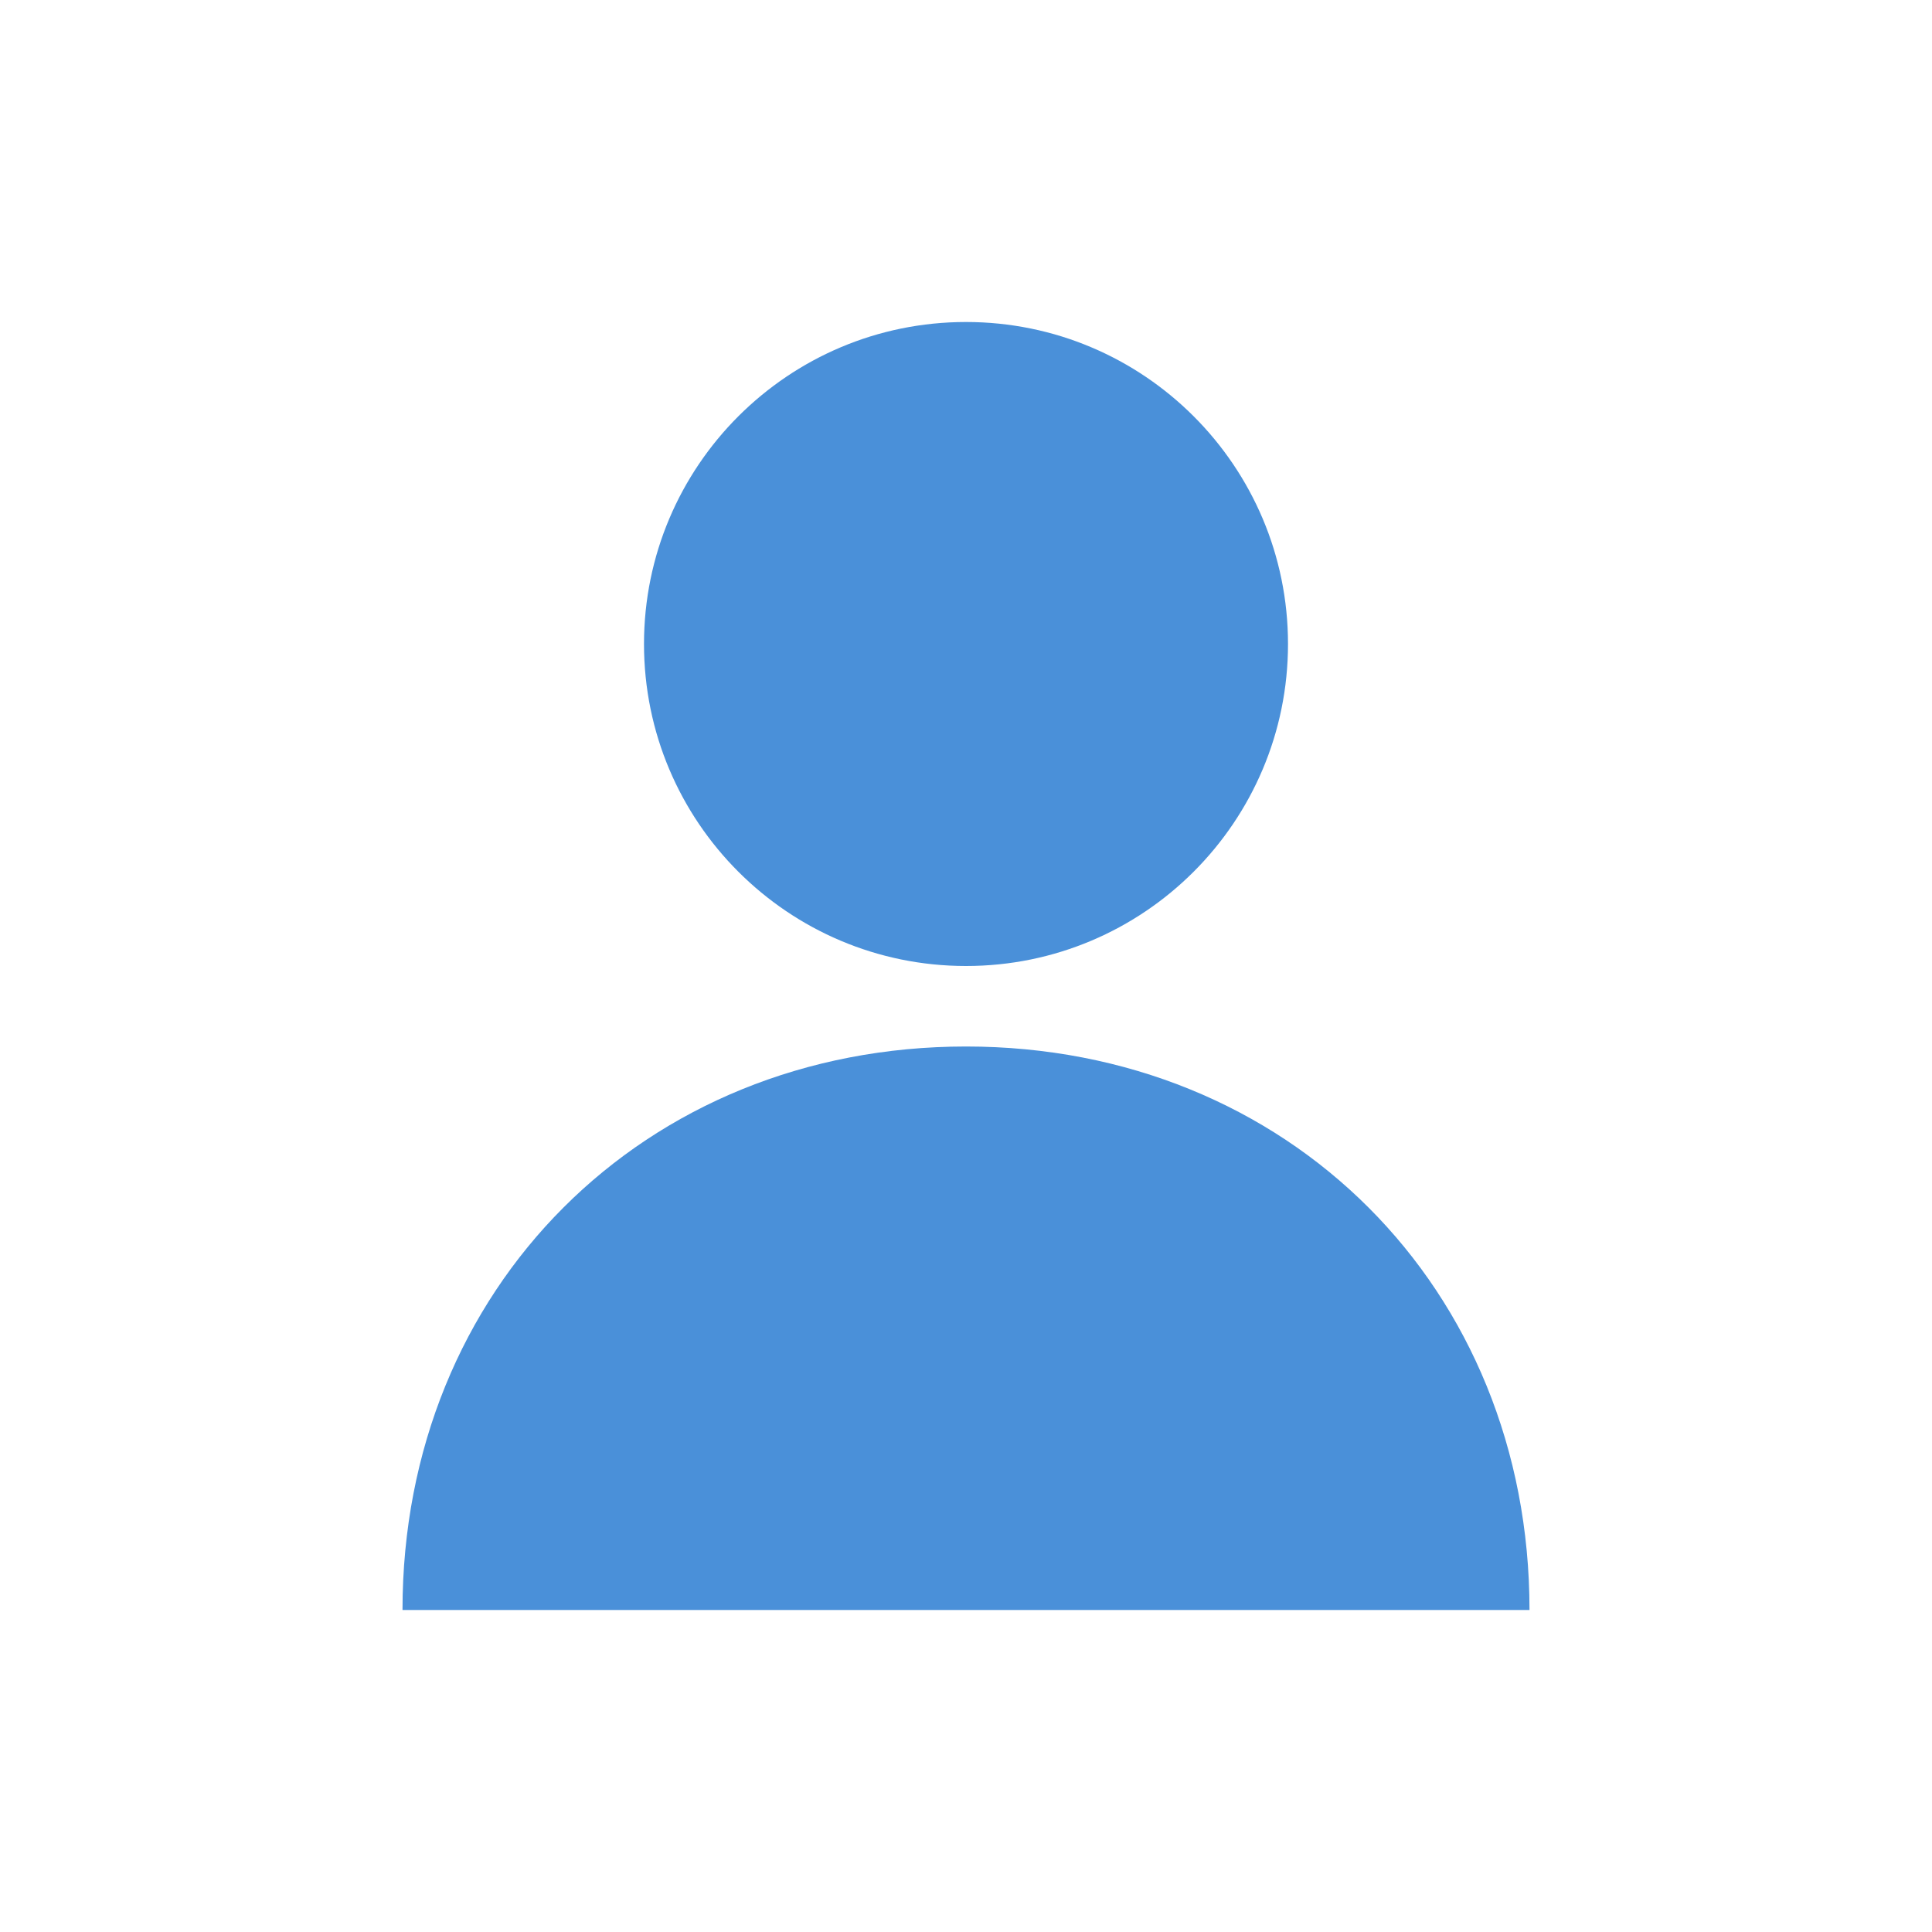
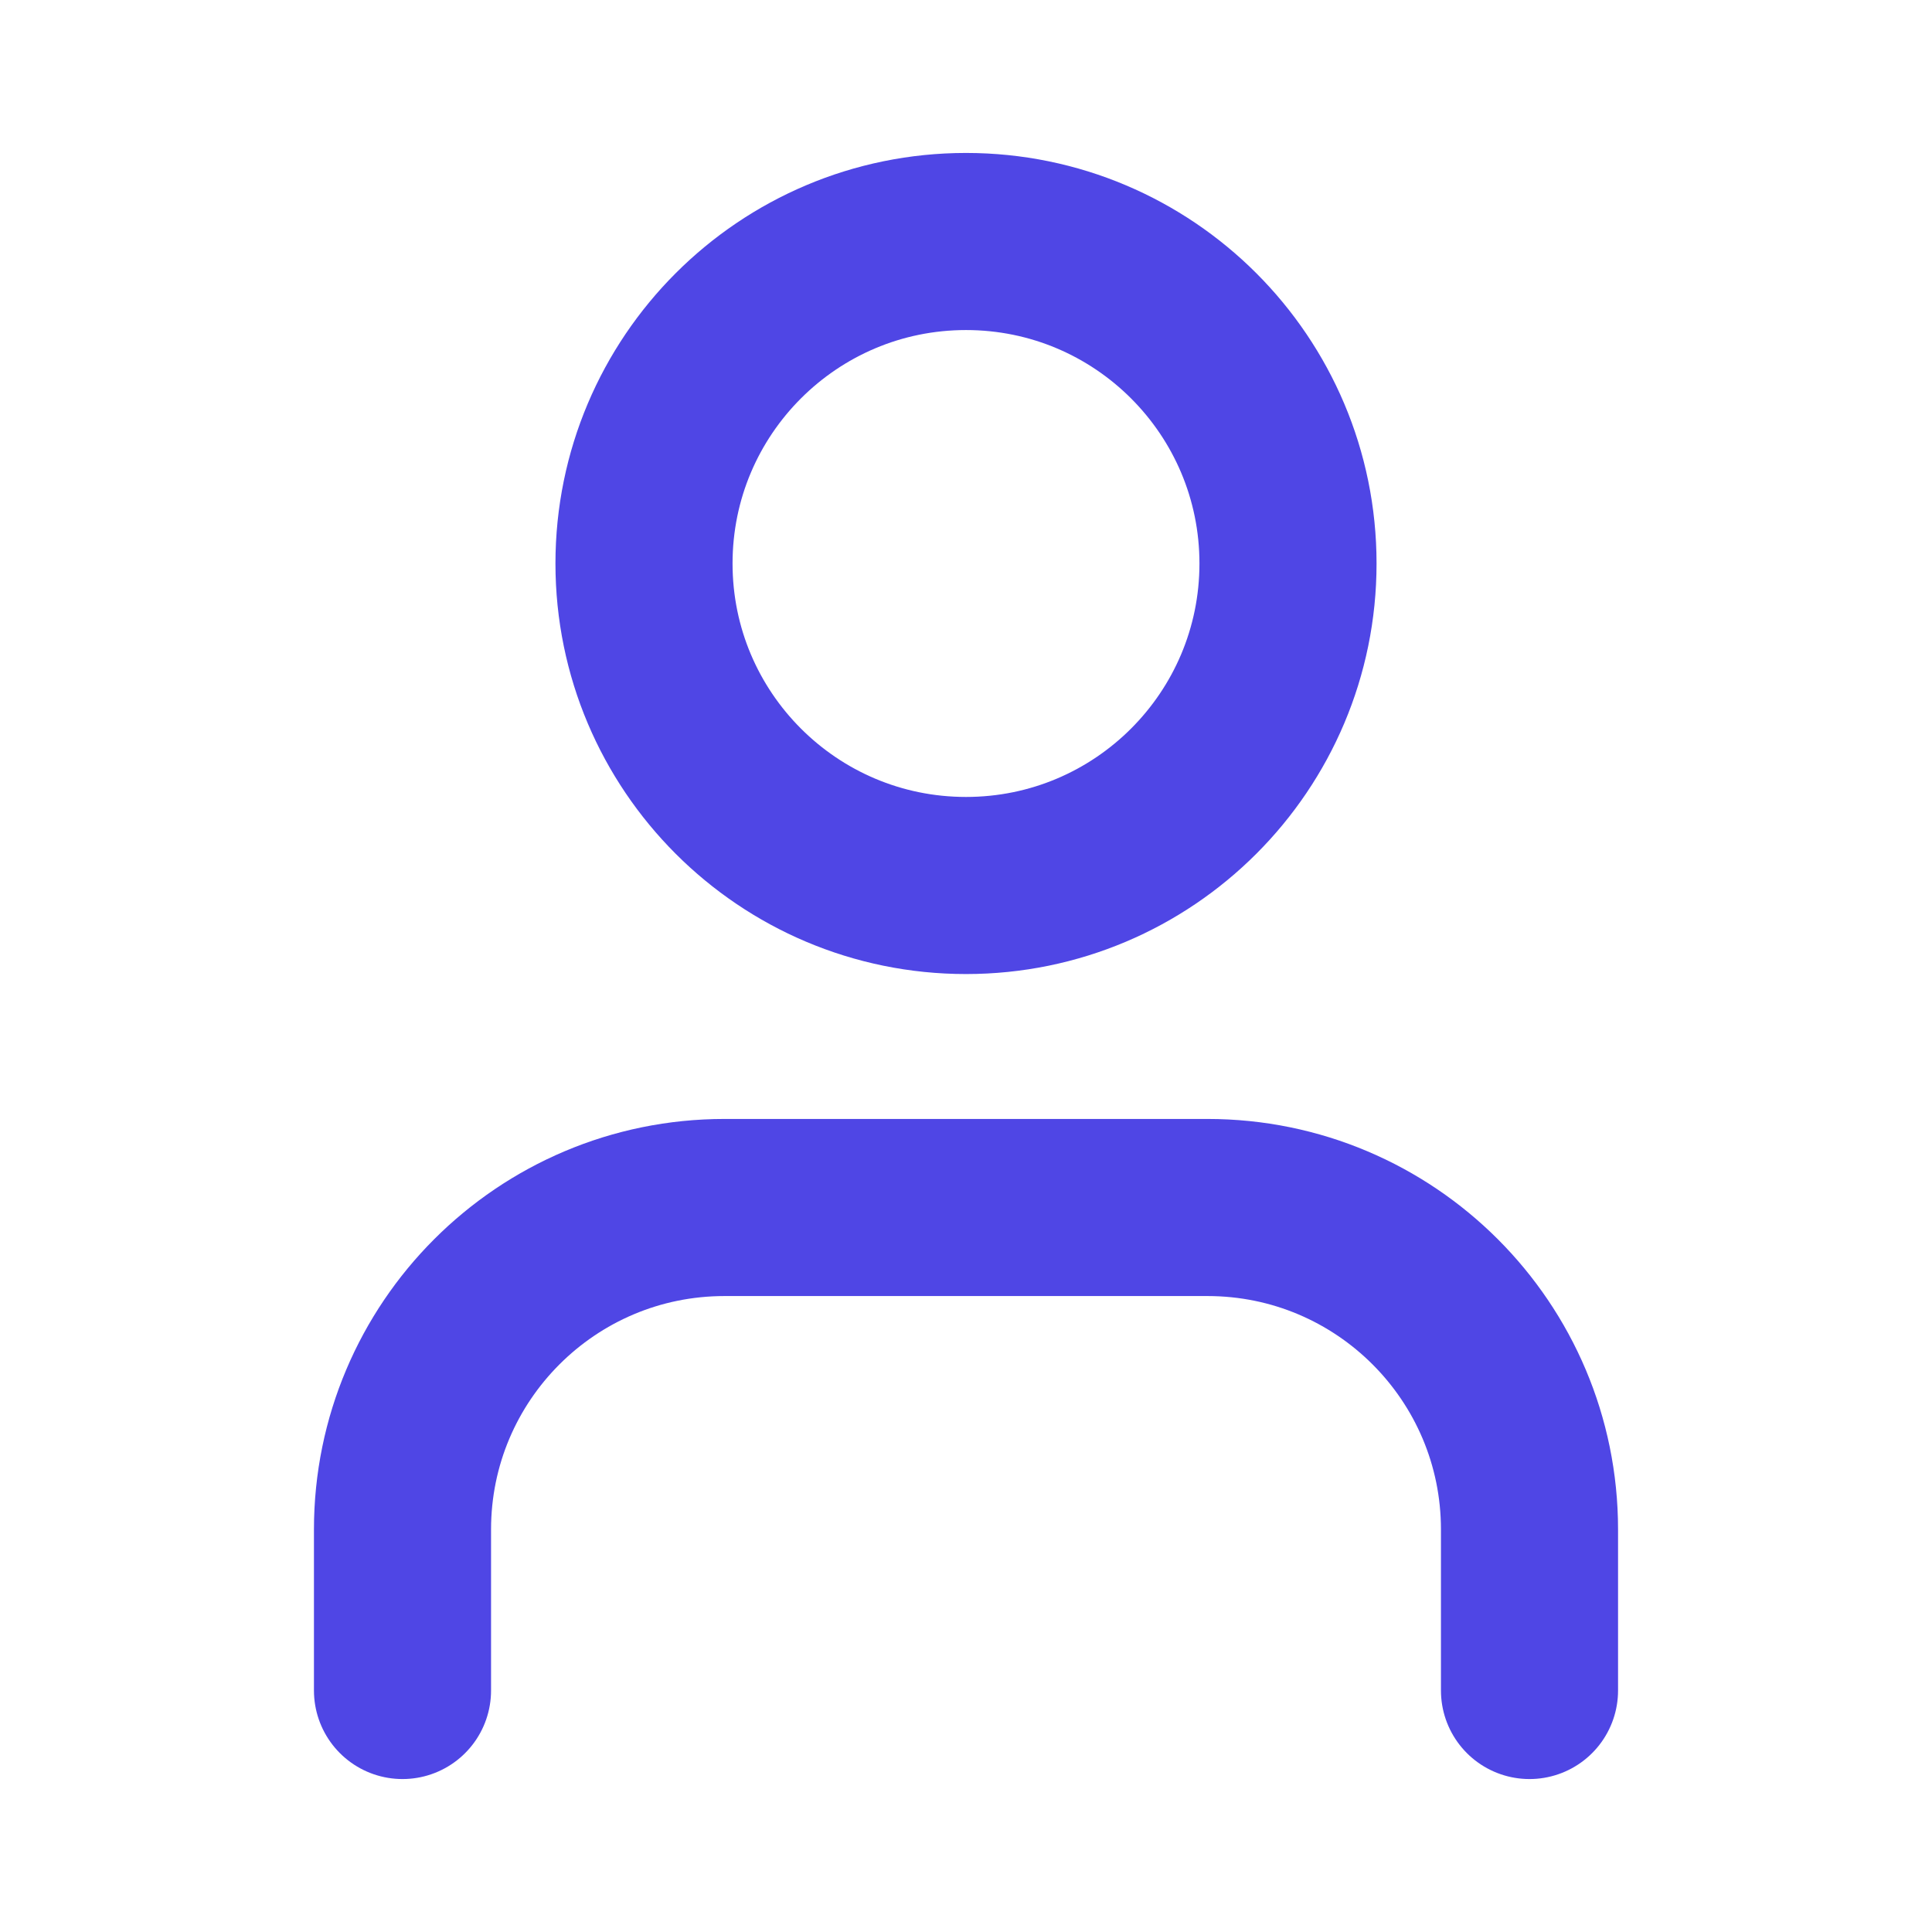
- <svg xmlns="http://www.w3.org/2000/svg" width="48" height="48" viewBox="0 0 48 48" fill="none">
-   <circle cx="24" cy="16" r="8" fill="#4A90D9" />
-   <path d="M10 40c0-8 6-14 14-14s14 6 14 14" fill="#4A90D9" />
+ <svg xmlns="http://www.w3.org/2000/svg" width="81" height="81" viewBox="0 0 24 24" fill="none" stroke="#4F46E5" stroke-width="2.2" stroke-linecap="round" stroke-linejoin="round">
+   <path d="M19 21v-2a4 4 0 0 0-4-4H9a4 4 0 0 0-4 4v2" />
+   <circle cx="12" cy="7" r="4" fill="none" />
</svg>
